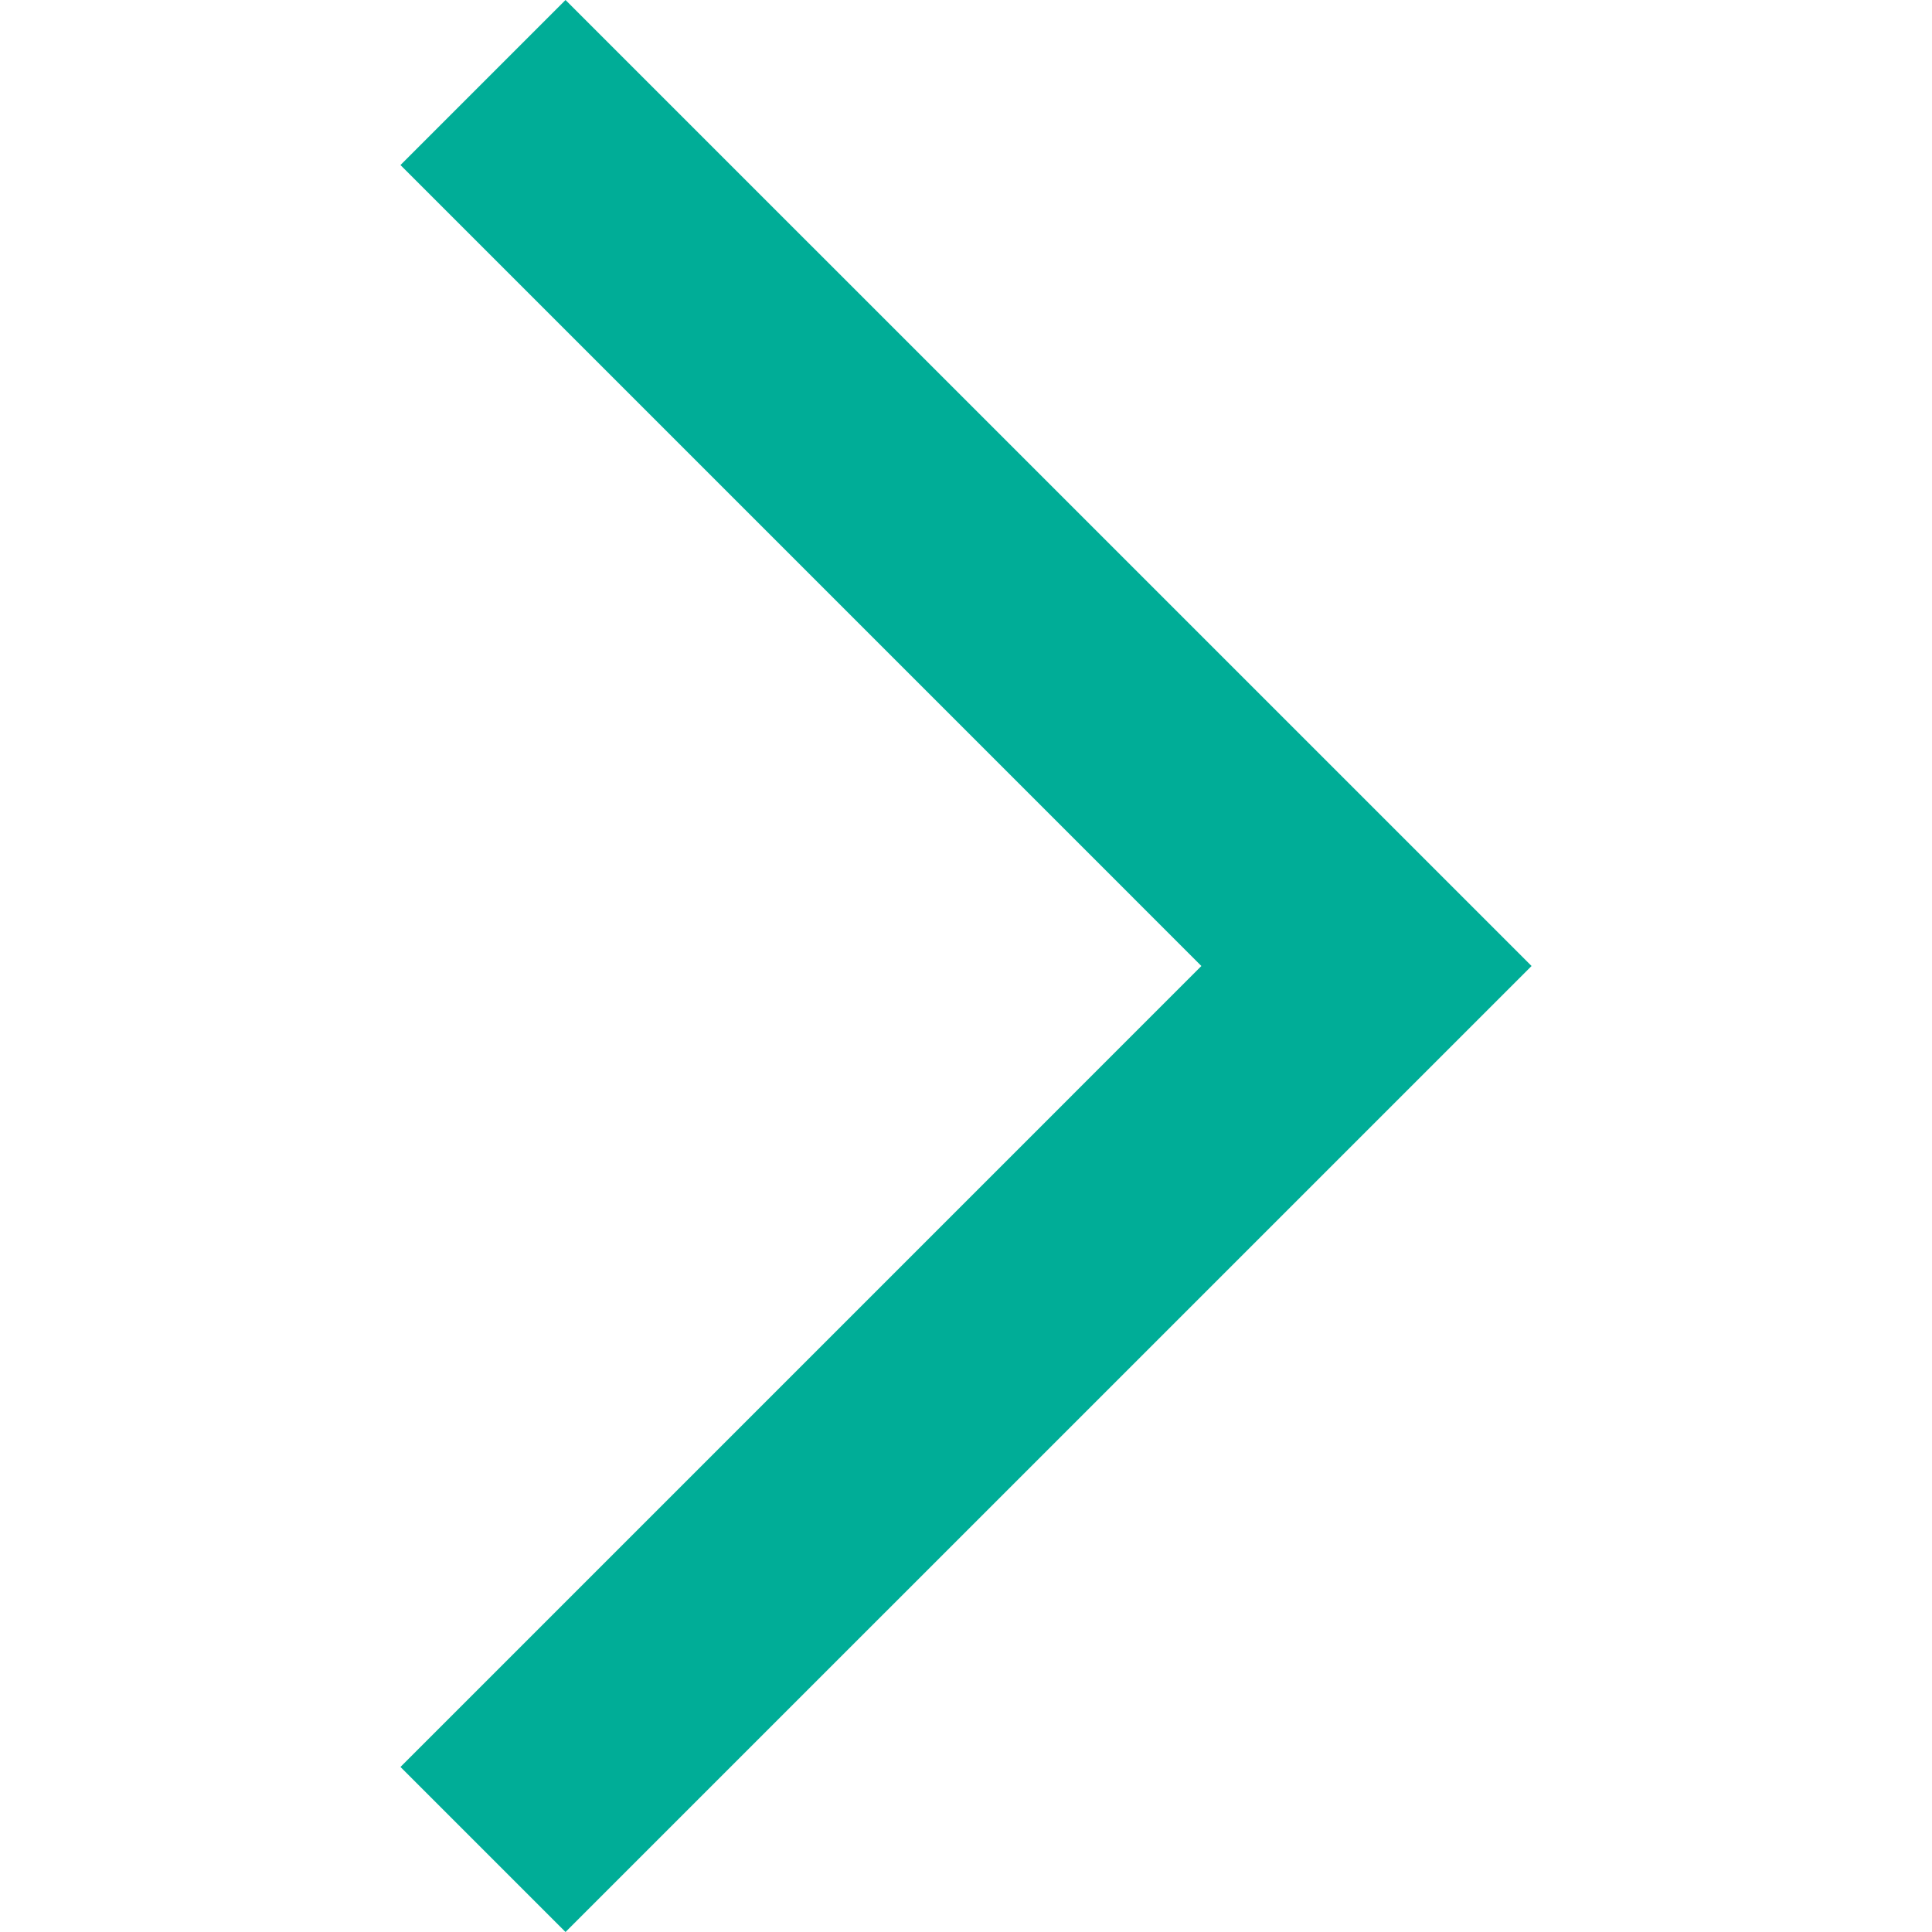
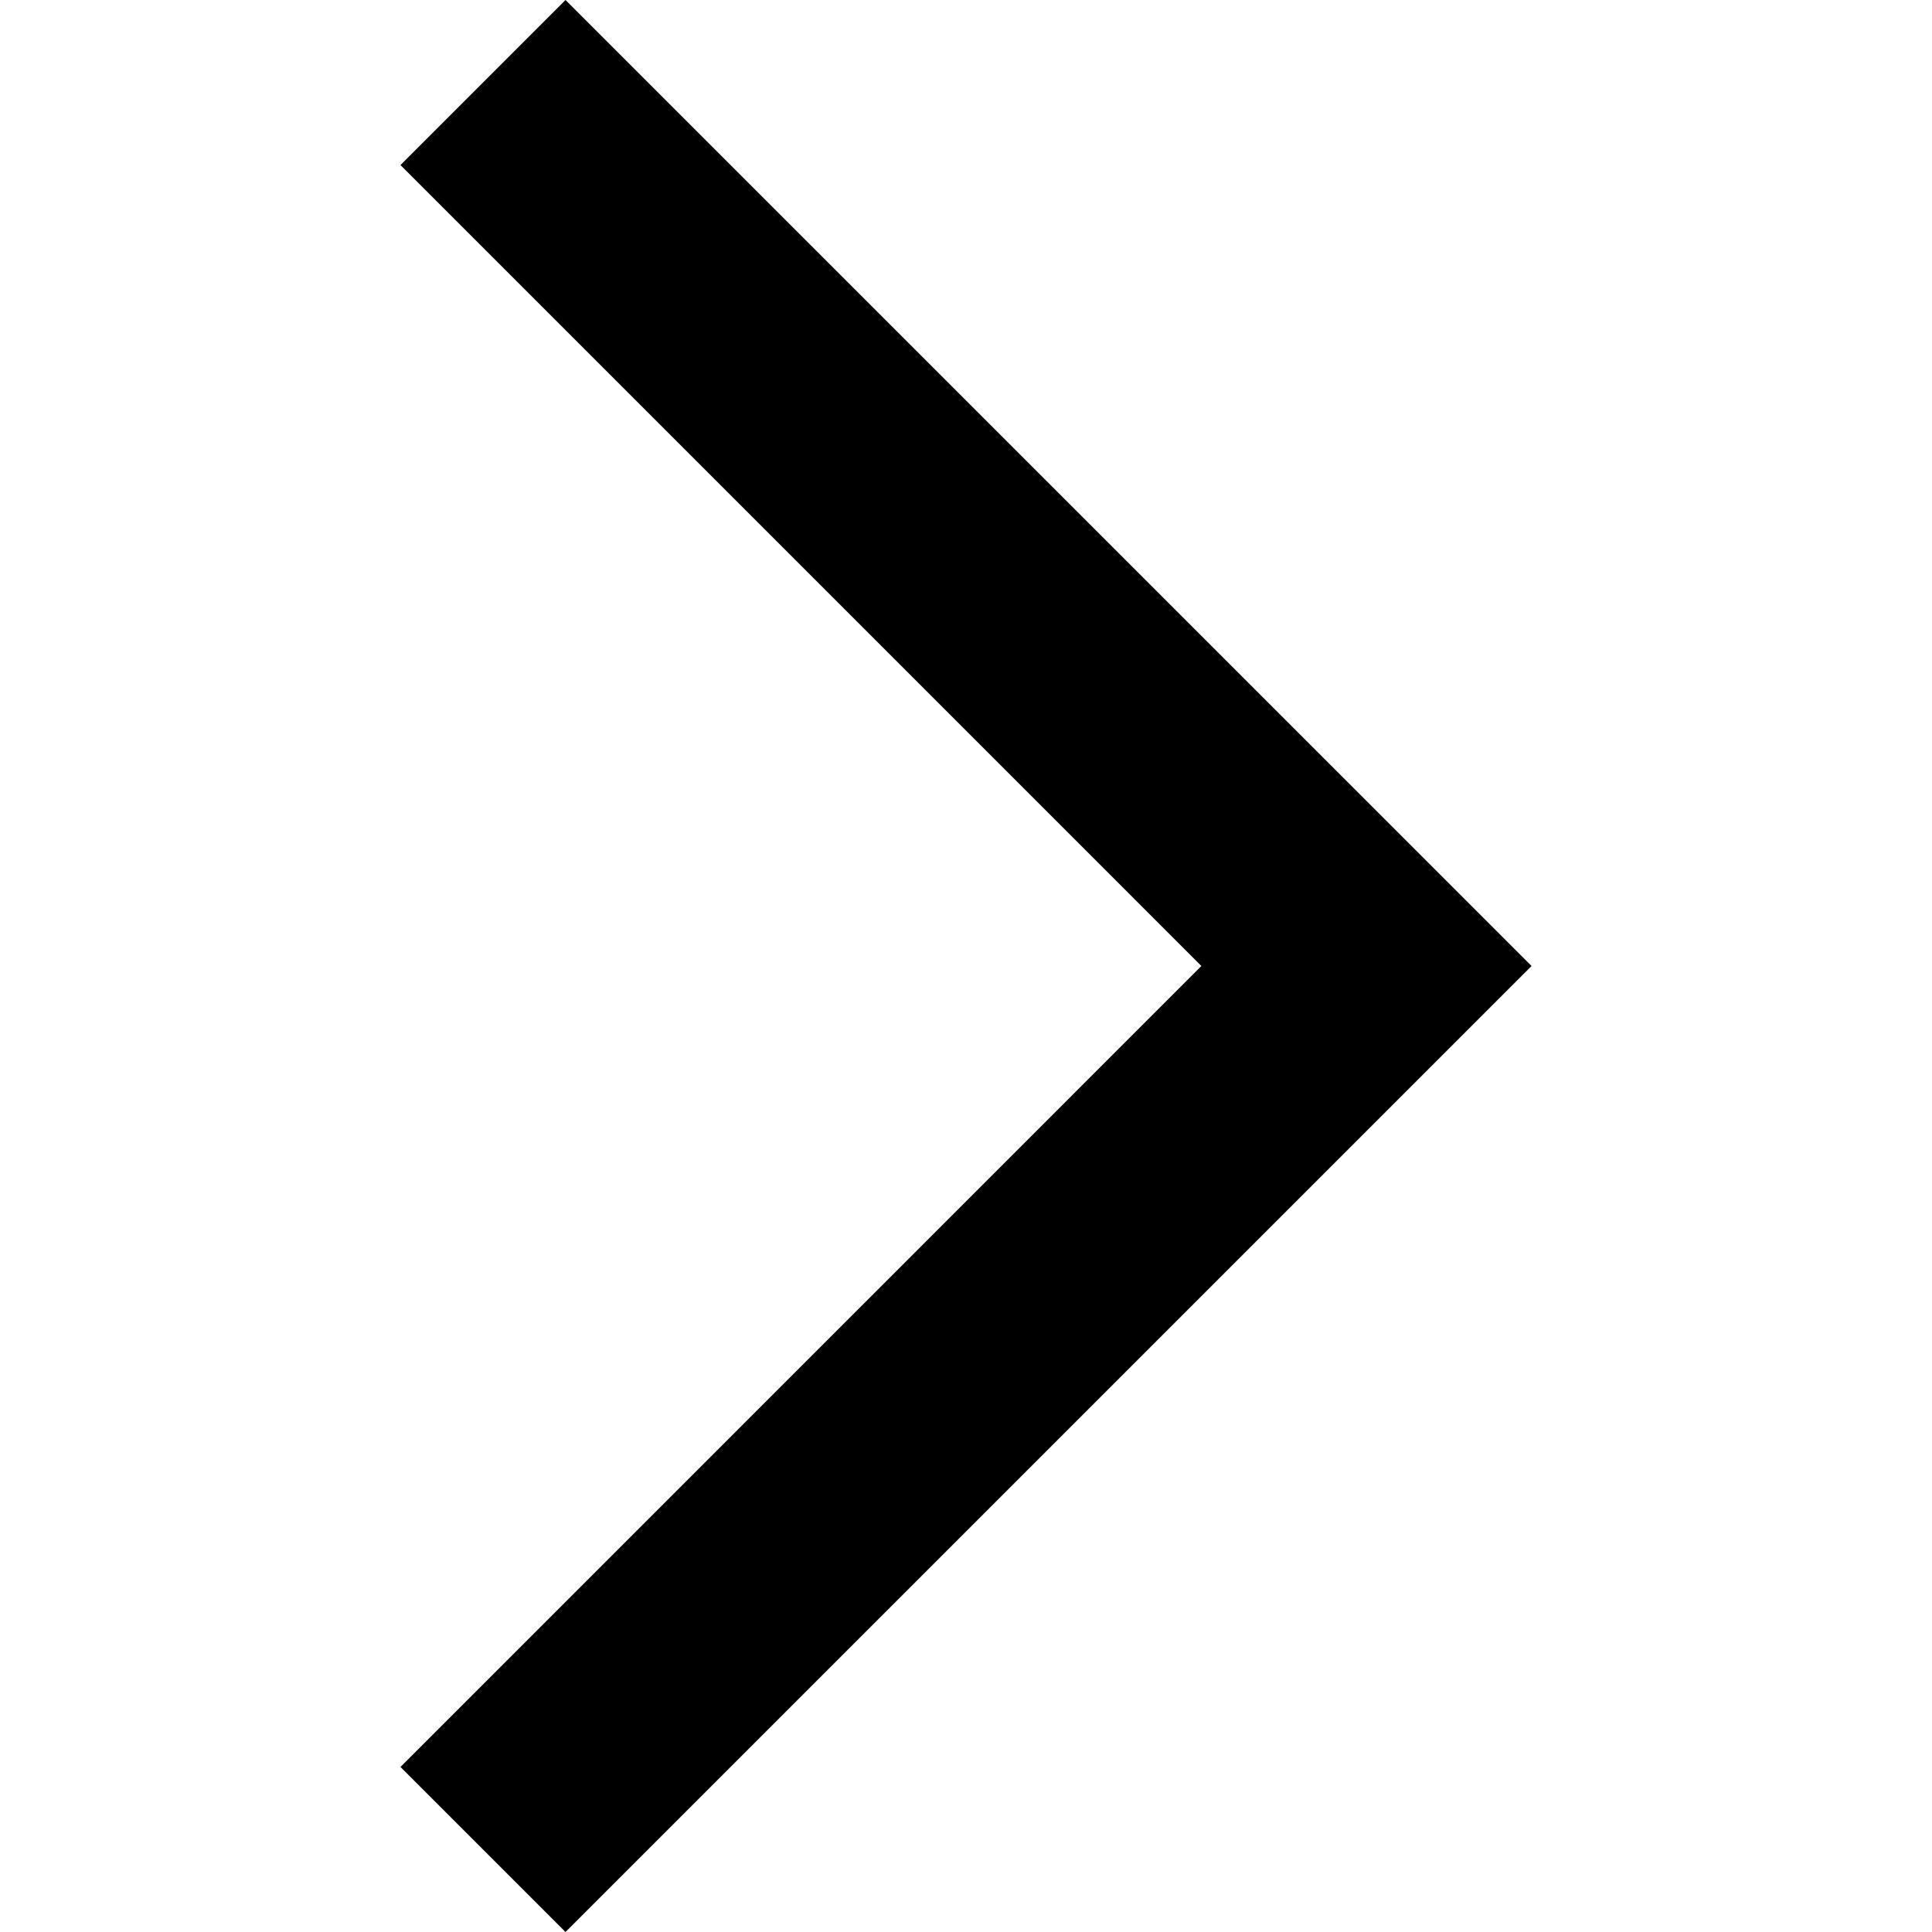
<svg xmlns="http://www.w3.org/2000/svg" version="1.1" id="Capa_1" x="0px" y="0px" viewBox="0 0 49.656 49.656" style="enable-background:new 0 0 49.656 49.656;" xml:space="preserve">
  <g>
-     <polygon style="fill:#00AD97;" points="14.535,48.242 11.707,45.414 32.292,24.828 11.707,4.242 14.535,1.414 37.949,24.828  " />
-     <path style="fill:#00AD97;" d="M14.535,49.656l-4.242-4.242l20.585-20.586L10.293,4.242L14.535,0l24.829,24.828L14.535,49.656z    M13.121,45.414l1.414,1.414l22-22l-22-22l-1.414,1.414l20.585,20.586L13.121,45.414z" />
+     <polygon points="14.535,48.242 11.707,45.414 32.292,24.828 11.707,4.242 14.535,1.414 37.949,24.828  " />
+     <path d="M14.535,49.656l-4.242-4.242l20.585-20.586L10.293,4.242L14.535,0l24.829,24.828L14.535,49.656z    M13.121,45.414l1.414,1.414l22-22l-22-22l-1.414,1.414l20.585,20.586L13.121,45.414z" />
  </g>
  <g>
</g>
  <g>
</g>
  <g>
</g>
  <g>
</g>
  <g>
</g>
  <g>
</g>
  <g>
</g>
  <g>
</g>
  <g>
</g>
  <g>
</g>
  <g>
</g>
  <g>
</g>
  <g>
</g>
  <g>
</g>
  <g>
</g>
</svg>
